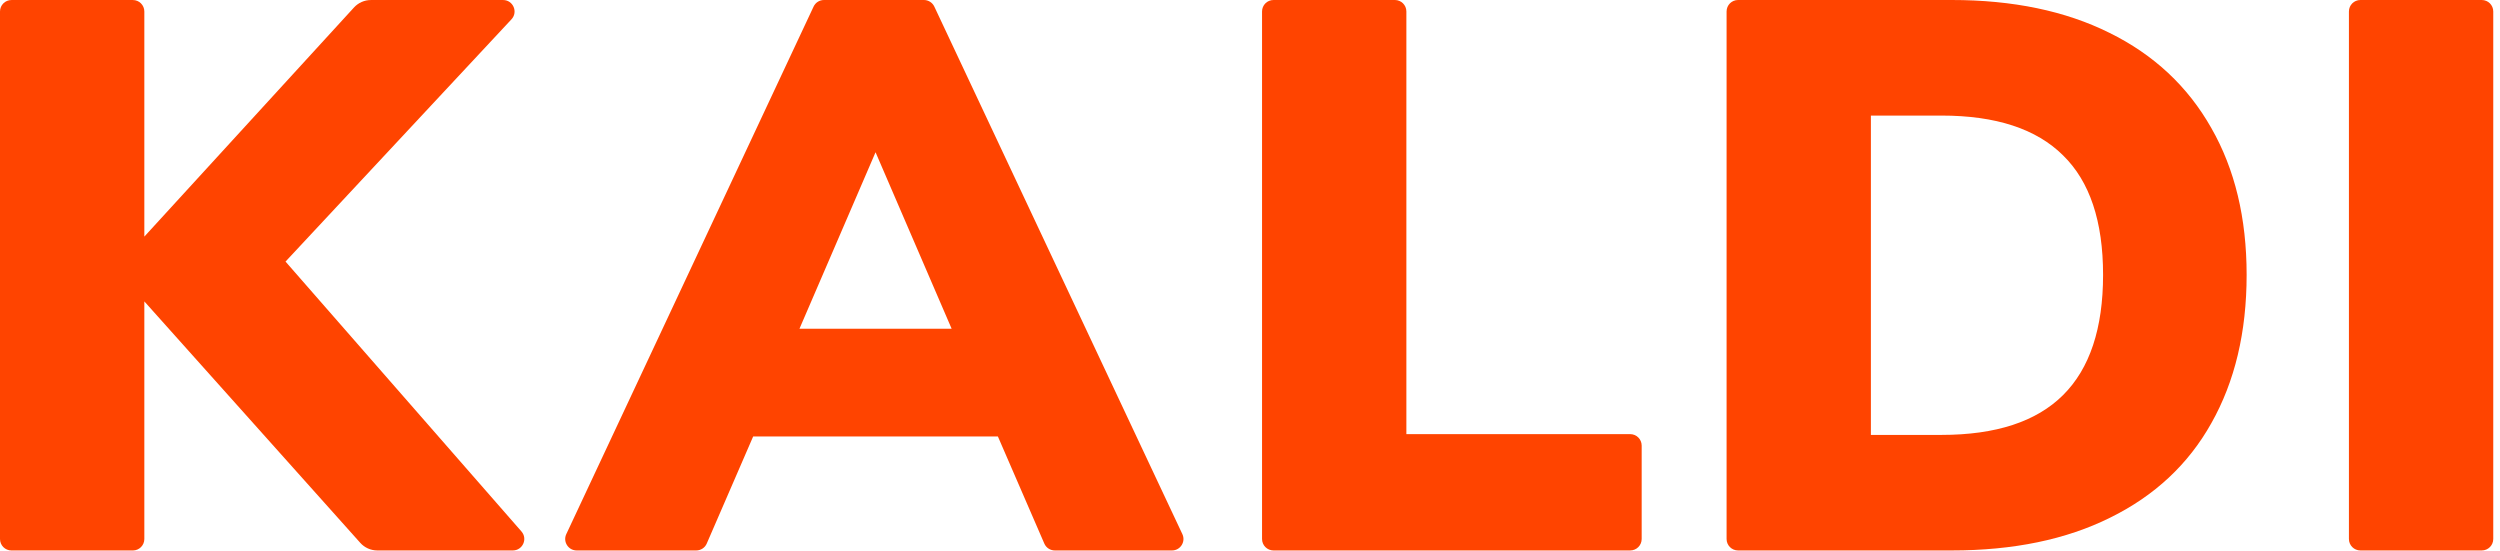
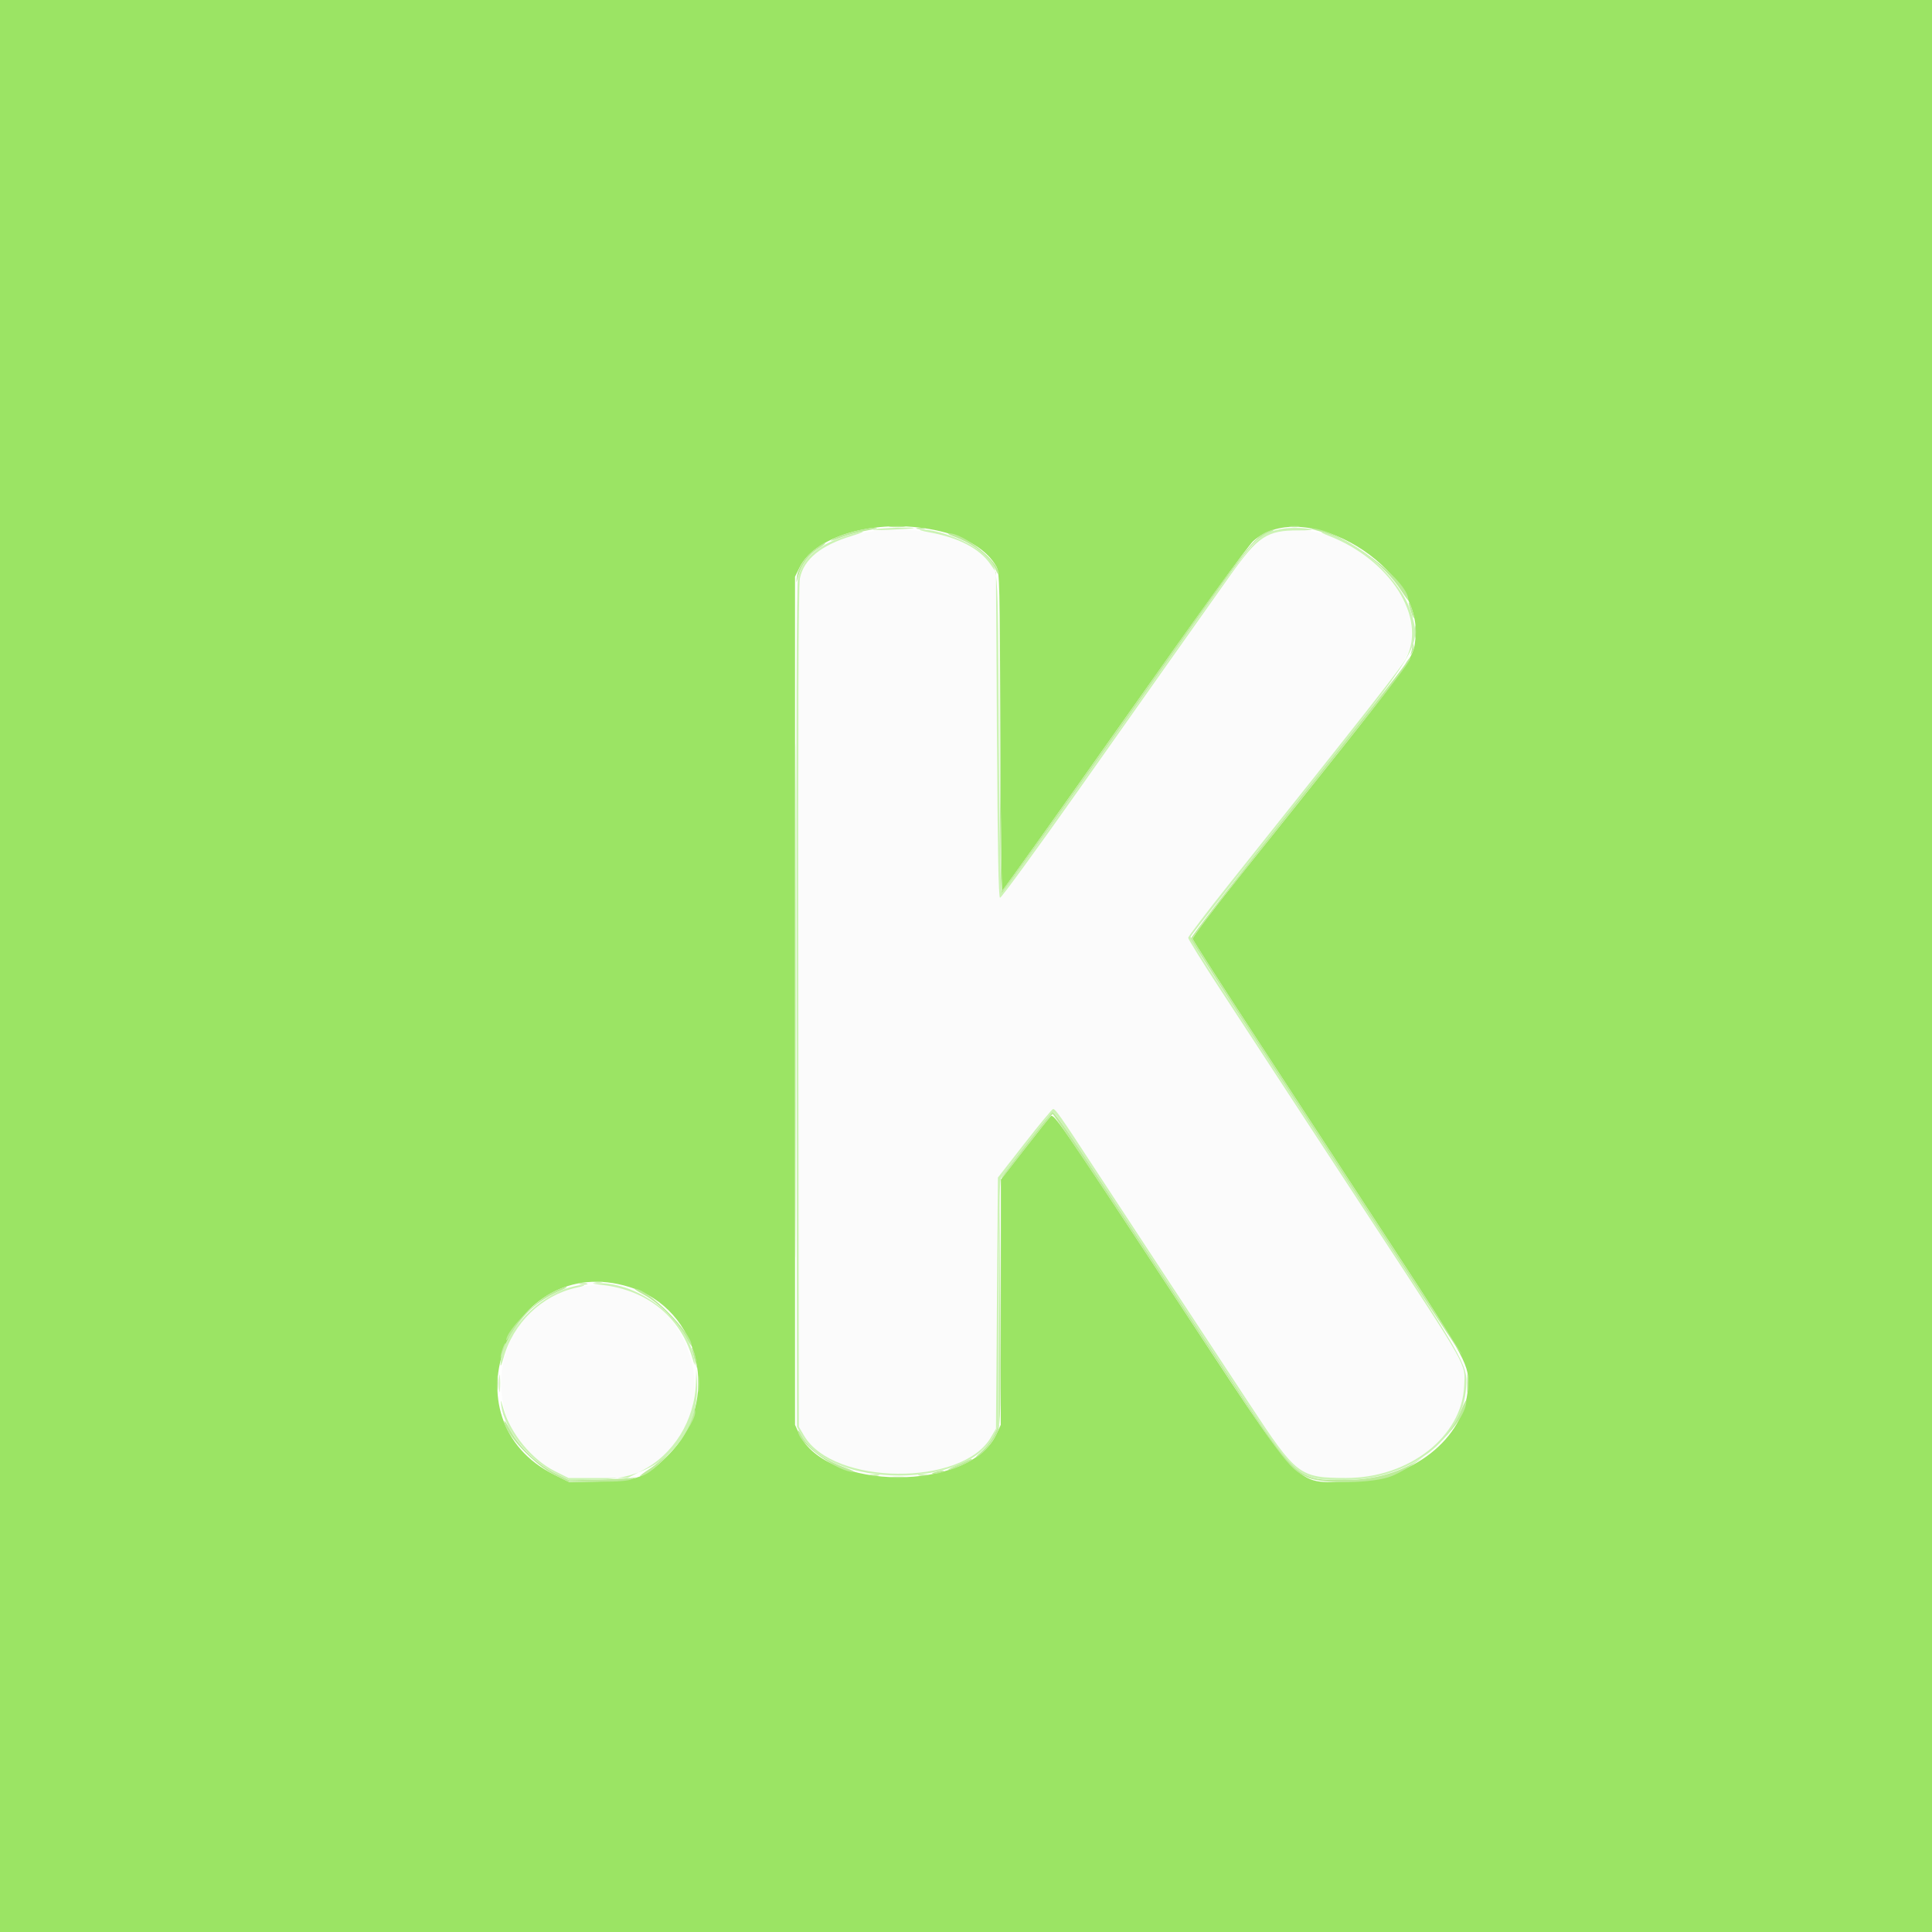
- <svg xmlns="http://www.w3.org/2000/svg" xmlns:xlink="http://www.w3.org/1999/xlink" viewBox="0 0 109 24">
-   <g transform="translate(-1470)">
-     <g style="mix-blend-mode:normal" transform="translate(1470)" fill="#f40">
-       <use xlink:href="#b" style="mix-blend-mode:normal" />
-       <use xlink:href="#c" style="mix-blend-mode:normal" />
-       <use xlink:href="#d" style="mix-blend-mode:normal" />
-       <use xlink:href="#e" style="mix-blend-mode:normal" />
-       <use xlink:href="#f" style="mix-blend-mode:normal" />
-     </g>
+ <svg xmlns="http://www.w3.org/2000/svg" id="svg" version="1.1" width="400" height="400" viewBox="0 0 400 400">
+   <g id="svgg">
+     <path id="path0" d="M0.000 200.000 L 0.000 400.000 200.000 400.000 L 400.000 400.000 400.000 200.000 L 400.000 0.000 200.000 0.000 L 0.000 0.000 0.000 200.000 M194.701 110.000 C 200.272 111.331,204.475 113.983,206.299 117.319 C 206.948 118.505,207.008 121.032,207.109 151.500 C 207.169 169.595,207.349 184.395,207.509 184.389 C 207.669 184.383,219.035 168.442,232.767 148.964 C 248.175 127.109,258.409 112.956,259.499 111.997 C 270.166 102.607,294.778 117.512,293.039 132.309 C 292.528 136.655,293.666 135.120,256.526 181.600 C 251.091 188.403,246.845 194.065,246.930 194.400 C 247.013 194.730,253.193 204.360,260.662 215.800 C 268.132 227.240,280.651 246.412,288.482 258.404 C 304.009 282.180,304.222 282.580,303.912 287.405 C 303.243 297.842,292.244 306.474,279.295 306.727 C 267.734 306.953,270.525 309.964,241.751 266.226 C 219.631 232.601,218.159 230.468,217.530 231.113 C 217.162 231.491,214.692 234.590,212.043 238.000 L 207.224 244.200 207.208 269.600 L 207.192 295.000 206.259 297.000 C 200.707 308.897,170.971 308.772,165.446 296.828 L 164.600 295.000 164.600 207.200 L 164.600 119.400 165.527 117.518 C 168.956 110.557,182.462 107.077,194.701 110.000 M130.253 266.446 C 145.111 271.035,149.492 290.204,138.238 301.381 C 133.647 305.941,131.995 306.572,124.234 306.728 L 117.869 306.857 114.834 305.366 C 91.623 293.959,105.546 258.814,130.253 266.446 " stroke="none" fill="#9be464" fill-rule="evenodd" />
+     <path id="path1" d="M180.591 109.995 C 172.455 111.191,166.594 115.002,165.616 119.732 C 165.318 121.172,165.220 148.134,165.294 208.600 L 165.400 295.400 166.492 297.258 C 172.539 307.544,199.142 307.806,205.120 297.638 L 206.200 295.800 206.400 269.800 L 206.600 243.800 212.139 236.700 C 215.185 232.795,217.839 229.600,218.036 229.600 C 218.523 229.600,219.660 231.222,226.328 241.430 C 229.479 246.254,236.589 257.081,242.128 265.492 C 247.668 273.903,255.170 285.304,258.800 290.828 C 268.447 305.510,269.060 305.977,278.691 305.991 C 291.703 306.010,302.692 297.444,303.140 286.933 C 303.345 282.127,304.474 284.134,283.829 252.600 C 281.381 248.860,274.882 238.915,269.389 230.500 C 263.895 222.085,256.385 210.586,252.700 204.947 C 249.015 199.308,246.000 194.459,246.000 194.171 C 246.000 193.882,249.922 188.731,254.715 182.723 C 294.933 132.317,292.200 136.104,292.200 130.779 C 292.200 120.275,278.049 108.584,266.742 109.747 C 261.933 110.241,259.868 111.854,254.693 119.155 C 246.384 130.879,238.628 141.859,223.217 163.714 C 214.563 175.986,207.284 185.961,207.041 185.880 C 206.726 185.776,206.543 176.091,206.400 152.101 L 206.200 118.469 204.987 116.734 C 201.328 111.501,190.568 108.529,180.591 109.995 M119.364 266.594 C 101.012 270.587,98.007 296.144,114.896 304.594 L 117.707 306.000 123.800 306.000 L 129.893 306.000 132.671 304.610 C 153.762 294.059,142.395 261.583,119.364 266.594 " stroke="none" fill="#fbfbfb" fill-rule="evenodd" />
+     <path id="path2" d="M184.291 109.089 C 185.001 109.177,186.261 109.179,187.091 109.092 C 187.921 109.005,187.340 108.933,185.800 108.931 C 184.260 108.929,183.581 109.000,184.291 109.089 M267.100 109.082 C 267.595 109.178,268.405 109.178,268.900 109.082 C 269.395 108.987,268.990 108.909,268.000 108.909 C 267.010 108.909,266.605 108.987,267.100 109.082 M176.920 109.999 C 175.335 110.414,173.535 111.027,172.920 111.361 C 171.376 112.198,171.818 112.145,174.325 111.192 C 175.493 110.748,177.833 110.134,179.525 109.828 C 181.384 109.492,182.046 109.266,181.200 109.258 C 180.430 109.250,178.504 109.584,176.920 109.999 M189.905 109.483 C 190.402 109.579,191.122 109.575,191.505 109.475 C 191.887 109.375,191.480 109.296,190.600 109.301 C 189.720 109.305,189.407 109.387,189.905 109.483 M273.051 109.958 C 279.778 111.801,286.388 116.602,290.169 122.391 C 290.956 123.596,291.600 124.436,291.600 124.259 C 291.600 120.203,278.440 110.239,271.985 109.406 C 270.648 109.234,270.915 109.372,273.051 109.958 M262.142 110.179 C 259.464 111.344,256.929 114.692,232.745 148.995 C 219.025 168.456,207.666 184.383,207.502 184.389 C 207.339 184.395,207.157 169.775,207.099 151.900 L 206.993 119.400 206.996 152.200 C 206.999 173.832,207.136 184.982,207.400 184.948 C 207.620 184.920,219.060 168.947,232.821 149.452 C 259.736 111.327,259.182 112.059,262.184 110.605 C 264.314 109.574,264.282 109.248,262.142 110.179 M197.212 110.977 C 201.659 112.616,204.955 115.202,206.164 118.000 C 206.497 118.770,206.776 119.112,206.784 118.760 C 206.845 116.272,199.388 110.290,196.400 110.429 C 196.070 110.444,196.435 110.690,197.212 110.977 M168.868 113.597 C 166.774 115.114,165.222 117.445,164.976 119.444 C 164.792 120.945,164.804 120.934,165.323 119.128 C 165.980 116.845,167.511 114.768,169.391 113.605 C 170.635 112.836,171.095 112.400,170.660 112.400 C 170.583 112.400,169.776 112.939,168.868 113.597 M164.596 207.200 C 164.596 254.610,164.643 274.005,164.700 250.300 C 164.757 226.595,164.757 187.805,164.700 164.100 C 164.643 140.395,164.596 159.790,164.596 207.200 M291.639 124.800 C 291.624 124.910,291.867 125.810,292.179 126.800 C 292.491 127.790,292.750 128.240,292.755 127.800 C 292.763 127.103,291.708 124.271,291.639 124.800 M292.920 130.800 C 292.920 132.010,292.995 132.505,293.087 131.900 C 293.178 131.295,293.178 130.305,293.087 129.700 C 292.995 129.095,292.920 129.590,292.920 130.800 M292.446 133.667 C 292.421 134.034,292.296 134.664,292.170 135.067 C 291.952 135.762,291.963 135.763,292.397 135.087 C 292.648 134.696,292.773 134.066,292.673 133.687 C 292.511 133.068,292.488 133.066,292.446 133.667 M290.924 137.527 C 290.449 138.337,280.232 151.330,268.219 166.400 C 255.900 181.855,246.443 194.062,246.528 194.400 C 246.611 194.730,254.495 206.970,264.048 221.600 C 273.601 236.230,286.184 255.512,292.009 264.449 C 297.834 273.386,302.663 280.643,302.740 280.575 C 302.818 280.508,296.437 270.586,288.562 258.526 C 280.687 246.467,268.132 227.240,260.662 215.800 C 253.193 204.360,247.014 194.730,246.931 194.400 C 246.847 194.066,251.178 188.295,256.690 181.394 C 288.727 141.287,292.363 136.630,291.952 136.219 C 291.861 136.128,291.399 136.717,290.924 137.527 M217.139 231.097 C 215.831 232.517,207.852 242.811,207.448 243.600 C 206.986 244.501,207.566 243.791,212.915 236.901 C 215.509 233.561,217.763 230.746,217.925 230.646 C 218.088 230.546,228.814 246.565,241.761 266.245 C 266.259 303.480,266.622 303.977,270.695 305.877 C 273.801 307.325,284.503 307.147,288.203 305.586 C 295.201 302.632,303.651 294.093,303.591 290.036 C 303.585 289.686,303.161 290.420,302.648 291.668 C 298.885 300.818,289.773 306.403,278.622 306.396 C 268.198 306.389,269.121 307.274,251.400 280.294 C 213.548 222.664,218.439 229.686,217.139 231.097 M206.893 269.600 L 206.792 295.000 205.851 297.022 C 205.333 298.134,204.119 299.732,203.154 300.571 C 202.189 301.411,201.776 301.905,202.234 301.670 C 203.628 300.955,205.848 298.227,206.553 296.361 C 207.152 294.774,207.207 292.106,207.106 269.400 L 206.994 244.200 206.893 269.600 M123.105 265.483 C 123.602 265.579,124.322 265.575,124.705 265.475 C 125.087 265.375,124.680 265.296,123.800 265.301 C 122.920 265.305,122.607 265.387,123.105 265.483 M120.100 265.876 C 120.485 265.976,121.115 265.976,121.500 265.876 C 121.885 265.775,121.570 265.693,120.800 265.693 C 120.030 265.693,119.715 265.775,120.100 265.876 M114.420 267.515 C 110.916 269.259,104.782 275.617,104.804 277.481 C 104.806 277.656,105.497 276.720,106.340 275.400 C 108.800 271.548,111.869 268.973,116.200 267.127 C 117.080 266.752,117.530 266.441,117.200 266.437 C 116.870 266.433,115.619 266.918,114.420 267.515 M133.372 268.108 C 136.362 269.729,140.282 273.661,141.920 276.680 C 142.612 277.956,143.182 278.820,143.186 278.600 C 143.232 275.907,134.093 266.768,131.400 266.814 C 131.180 266.818,132.067 267.400,133.372 268.108 M104.046 279.239 C 103.801 279.943,103.613 280.718,103.628 280.960 C 103.644 281.202,103.914 280.696,104.230 279.835 C 104.545 278.974,104.733 278.200,104.648 278.115 C 104.562 278.029,104.292 278.535,104.046 279.239 M143.229 279.200 C 143.232 279.310,143.496 280.390,143.816 281.600 C 144.367 283.681,144.387 283.704,144.185 282.038 C 144.019 280.672,143.207 278.260,143.229 279.200 M303.734 286.400 C 303.734 288.050,303.805 288.725,303.891 287.900 C 303.978 287.075,303.978 285.725,303.891 284.900 C 303.805 284.075,303.734 284.750,303.734 286.400 M102.928 286.400 C 102.928 287.830,103.001 288.415,103.089 287.700 C 103.178 286.985,103.178 285.815,103.089 285.100 C 103.001 284.385,102.928 284.970,102.928 286.400 M144.531 286.600 C 144.533 288.140,144.605 288.721,144.692 287.891 C 144.779 287.061,144.777 285.801,144.689 285.091 C 144.600 284.381,144.529 285.060,144.531 286.600 M143.632 292.046 C 143.492 294.902,138.613 301.414,134.695 303.974 C 133.326 304.868,132.355 305.600,132.536 305.600 C 135.437 305.600,144.818 294.294,143.876 291.933 C 143.724 291.551,143.654 291.584,143.632 292.046 M104.414 294.200 C 104.373 296.612,110.502 303.209,114.754 305.328 L 117.707 306.800 123.754 306.782 C 128.232 306.769,130.111 306.611,131.000 306.176 C 131.660 305.853,131.840 305.720,131.400 305.881 C 130.960 306.043,127.735 306.238,124.234 306.316 L 117.869 306.457 114.870 304.975 C 111.280 303.200,107.605 299.669,105.708 296.172 C 105.000 294.867,104.418 293.980,104.414 294.200 M165.216 296.240 C 165.126 298.724,173.615 304.921,176.915 304.779 C 177.182 304.768,176.300 304.349,174.955 303.849 C 170.420 302.164,167.368 299.864,165.863 297.000 C 165.516 296.340,165.225 295.998,165.216 296.240 M198.400 303.227 C 196.970 303.858,196.020 304.380,196.289 304.387 C 196.917 304.404,201.200 302.515,201.200 302.222 C 201.200 302.100,201.155 302.018,201.100 302.040 C 201.045 302.062,199.830 302.597,198.400 303.227 M193.600 304.800 C 192.796 305.057,192.757 305.123,193.400 305.132 C 193.840 305.138,194.560 304.989,195.000 304.800 C 196.019 304.362,194.968 304.362,193.600 304.800 M180.305 305.483 C 180.802 305.579,181.522 305.575,181.905 305.475 C 182.287 305.375,181.880 305.296,181.000 305.301 C 180.120 305.305,179.807 305.387,180.305 305.483 M190.305 305.483 C 190.802 305.579,191.522 305.575,191.905 305.475 C 192.287 305.375,191.880 305.296,191.000 305.301 C 190.120 305.305,189.807 305.387,190.305 305.483 M184.500 305.891 C 185.325 305.978,186.675 305.978,187.500 305.891 C 188.325 305.805,187.650 305.734,186.000 305.734 C 184.350 305.734,183.675 305.805,184.500 305.891 " stroke="none" fill="#bceb99" fill-rule="evenodd" />
+     <path id="path3" d="M181.000 109.595 C 180.120 109.750,181.560 109.790,184.200 109.683 C 186.840 109.576,189.075 109.424,189.167 109.345 C 189.457 109.093,182.670 109.301,181.000 109.595 M264.953 109.580 C 259.896 110.787,261.673 108.583,232.821 149.452 C 219.060 168.947,207.620 184.875,207.400 184.849 C 207.139 184.817,206.931 173.318,206.800 151.700 C 206.577 114.805,206.815 117.674,203.733 114.741 C 201.068 112.205,194.210 109.532,190.636 109.636 C 189.956 109.656,190.775 109.921,192.455 110.225 C 198.410 111.303,202.774 113.569,204.987 116.734 L 206.200 118.469 206.400 152.101 C 206.543 176.091,206.726 185.776,207.041 185.880 C 207.284 185.961,214.563 175.986,223.217 163.714 C 238.628 141.859,246.384 130.879,254.693 119.155 C 260.445 111.040,262.331 109.791,268.800 109.813 C 270.957 109.820,272.081 109.711,271.400 109.560 C 269.787 109.203,266.487 109.213,264.953 109.580 M174.578 111.132 C 168.882 113.115,166.073 115.714,165.207 119.800 C 164.915 121.181,164.817 148.657,164.892 208.600 L 165.000 295.400 165.871 297.027 C 171.928 308.343,200.587 308.325,205.859 297.003 L 206.792 295.000 206.796 269.874 C 206.799 251.871,206.929 244.506,207.255 243.897 C 207.840 242.804,216.971 231.088,217.727 230.461 C 218.373 229.925,216.141 226.612,255.017 285.800 C 268.660 306.571,268.452 306.389,278.622 306.396 C 291.788 306.405,303.058 297.688,303.542 287.121 C 303.760 282.352,304.028 282.817,278.480 243.698 C 265.298 223.514,252.668 204.165,250.414 200.700 C 248.159 197.235,246.403 194.175,246.511 193.900 C 246.620 193.625,256.538 181.070,268.553 166.000 C 294.326 133.672,294.212 133.861,292.210 126.976 C 290.191 120.029,280.923 111.587,273.800 110.205 C 273.140 110.077,273.722 110.405,275.094 110.934 C 287.823 115.840,295.456 127.893,291.135 136.264 C 290.179 138.116,283.024 147.243,254.715 182.723 C 249.922 188.731,246.000 193.882,246.000 194.171 C 246.000 194.459,249.015 199.308,252.700 204.947 C 256.385 210.586,263.895 222.085,269.389 230.500 C 274.882 238.915,281.381 248.860,283.829 252.600 C 304.474 284.134,303.345 282.127,303.140 286.933 C 302.692 297.444,291.703 306.010,278.691 305.991 C 269.060 305.977,268.447 305.510,258.800 290.828 C 255.170 285.304,247.668 273.903,242.128 265.492 C 236.589 257.081,229.479 246.254,226.328 241.430 C 219.660 231.222,218.523 229.600,218.036 229.600 C 217.839 229.600,215.185 232.795,212.139 236.700 L 206.600 243.800 206.400 269.800 L 206.200 295.800 205.120 297.638 C 199.142 307.806,172.539 307.544,166.492 297.258 L 165.400 295.400 165.294 208.600 C 165.220 148.134,165.318 121.172,165.616 119.732 C 166.433 115.780,170.000 112.874,176.400 110.946 C 178.050 110.449,179.040 110.036,178.600 110.027 C 178.160 110.018,176.350 110.515,174.578 111.132 M124.792 266.050 C 133.946 267.110,140.781 272.623,143.276 280.959 C 143.836 282.829,143.955 283.026,143.788 281.800 C 142.656 273.500,132.569 265.435,123.600 265.659 C 122.202 265.694,122.469 265.781,124.792 266.050 M117.043 266.837 C 110.283 269.162,103.457 277.163,103.626 282.563 C 103.641 283.023,103.913 282.430,104.232 281.245 C 106.193 273.955,112.182 268.156,119.364 266.594 C 120.910 266.257,121.361 266.057,120.600 266.045 C 119.940 266.035,118.340 266.392,117.043 266.837 M103.334 286.400 C 103.334 288.050,103.405 288.725,103.491 287.900 C 103.578 287.075,103.578 285.725,103.491 284.900 C 103.405 284.075,103.334 284.750,103.334 286.400 M144.077 286.216 C 143.861 294.102,139.447 301.220,132.671 304.610 L 129.893 306.000 123.800 306.000 L 117.707 306.000 114.896 304.594 C 110.111 302.200,105.699 296.823,104.198 291.558 C 103.666 289.689,103.610 289.615,103.782 291.000 C 104.383 295.855,109.522 302.331,114.870 304.975 L 117.869 306.457 124.234 306.328 C 136.554 306.080,144.951 297.546,144.297 285.940 L 144.154 283.400 144.077 286.216 " stroke="none" fill="#ccf3b4" fill-rule="evenodd" />
+     <path id="path4" d="" stroke="none" fill="#94dc5b" fill-rule="evenodd" />
  </g>
-   <defs>
-     <path id="b" d="M22.735 23.171c.283.323.053.829-.376.829h-5.907c-.285 0-.556-.121-.745-.333l-9.414-10.526v10.36c0 .276-.224.5-.5.5h-5.293c-.276 0-.5-.224-.5-.5v-23c0-.276.224-.5.5-.5h5.293c.276 0 .5.224.5.5v9.815l9.141-9.99c.19-.207.457-.325.738-.325h5.762c.437 0 .664.521.366.841l-9.851 10.563 10.287 11.767z" />
-     <path id="c" d="M45.991 24c-.199 0-.38-.118-.459-.301l-2.024-4.669h-10.67l-2.024 4.669c-.079.183-.259.301-.459.301h-5.212c-.366 0-.608-.381-.453-.712l10.782-23c.082-.176.259-.288.453-.288h4.358c.194 0 .37.112.453.287l10.815 23c.156.332-.086.713-.452.713h-5.108zm-11.135-9.668h6.635l-3.317-7.694-3.317 7.694z" />
-     <path id="d" d="M55.525 24c-.276 0-.5-.224-.5-.5v-23c0-.276.224-.5.5-.5h5.293c.276 0 .5.224.5.5v18.428h9.759c.276 0 .5.224.5.5v4.072c0 .276-.224.5-.5.5h-15.552z" />
-     <path id="e" d="M75.279.5c0-.276.224-.5.5-.5h9.315c2.667 0 4.959.477 6.874 1.43 1.938.953 3.42 2.338 4.446 4.153 1.026 1.793 1.539 3.926 1.539 6.4 0 2.496-.513 4.652-1.539 6.468-1.003 1.793-2.474 3.166-4.412 4.119-1.915.953-4.218 1.43-6.908 1.43h-9.315c-.276 0-.5-.224-.5-.5v-23zm9.37 18.462c2.371 0 4.138-.579 5.301-1.736 1.163-1.157 1.744-2.905 1.744-5.242 0-2.338-.581-4.074-1.744-5.209-1.163-1.157-2.93-1.736-5.301-1.736h-3.078v13.923h3.078z" />
-     <path id="f" d="M102.913 24c-.276 0-.5-.224-.5-.5v-23c0-.276.224-.5.5-.5h5.293c.276 0 .5.224.5.5v23c0 .276-.224.5-.5.5h-5.293z" />
-   </defs>
</svg>
